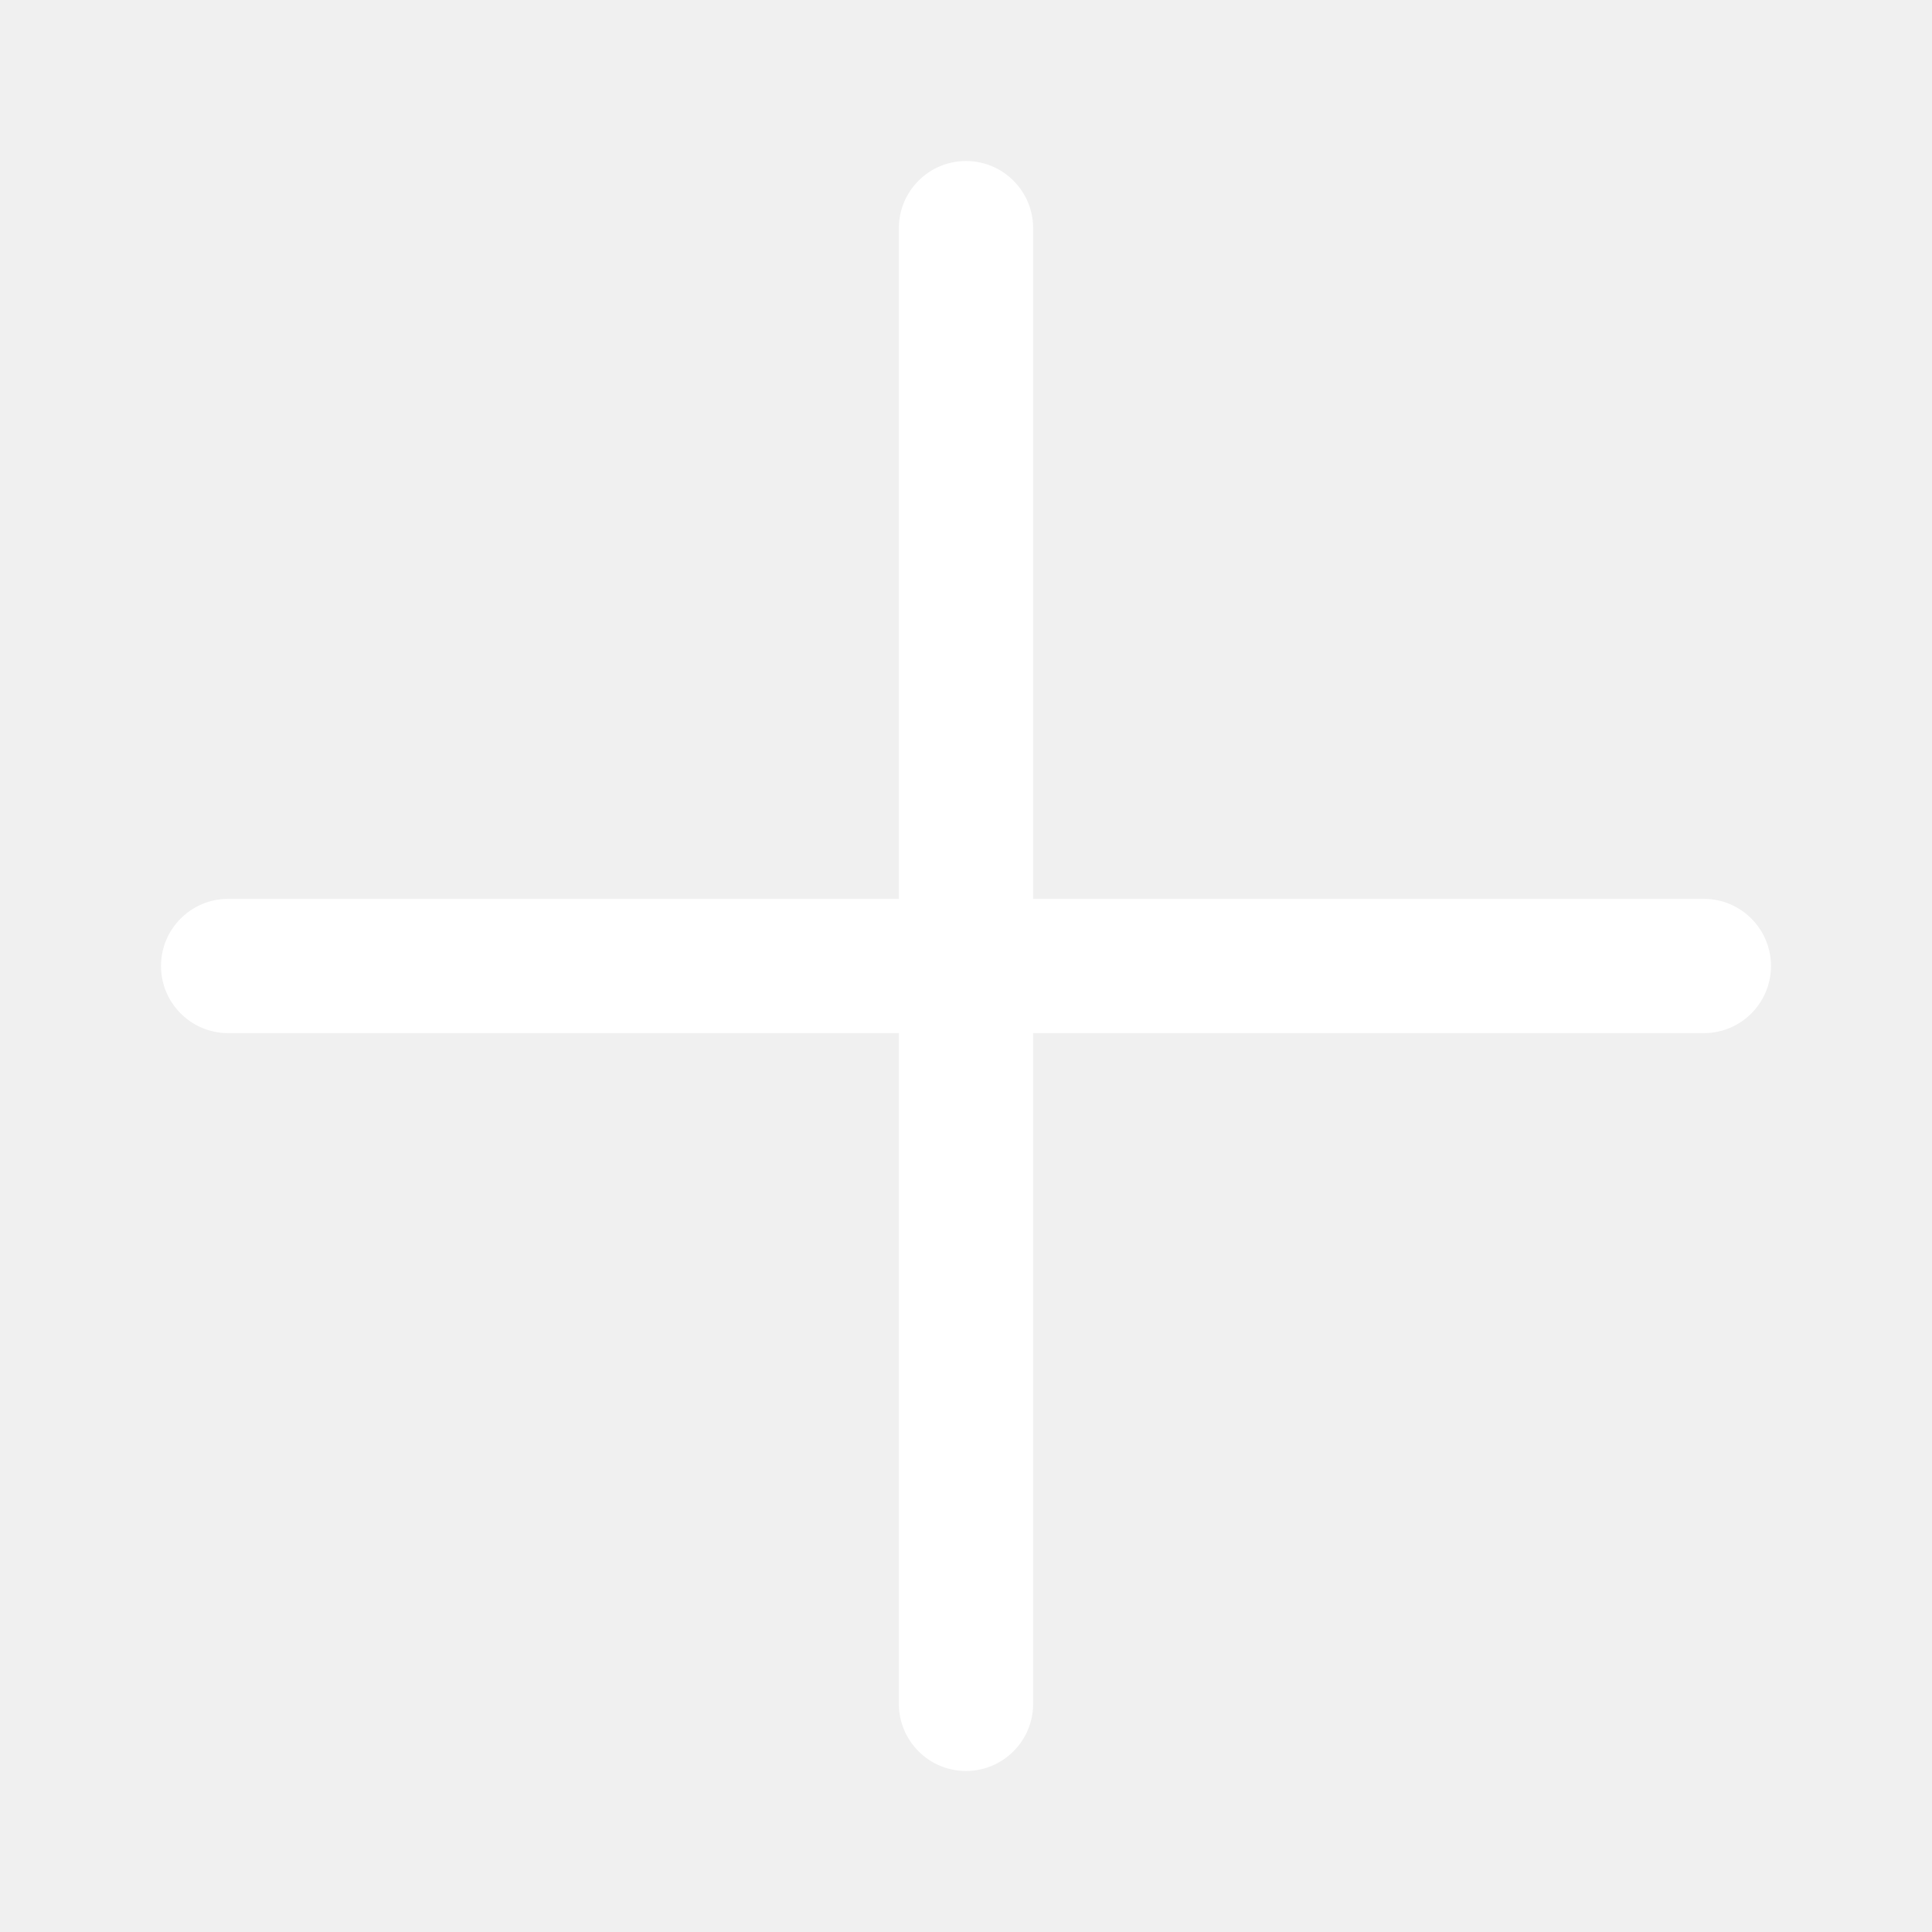
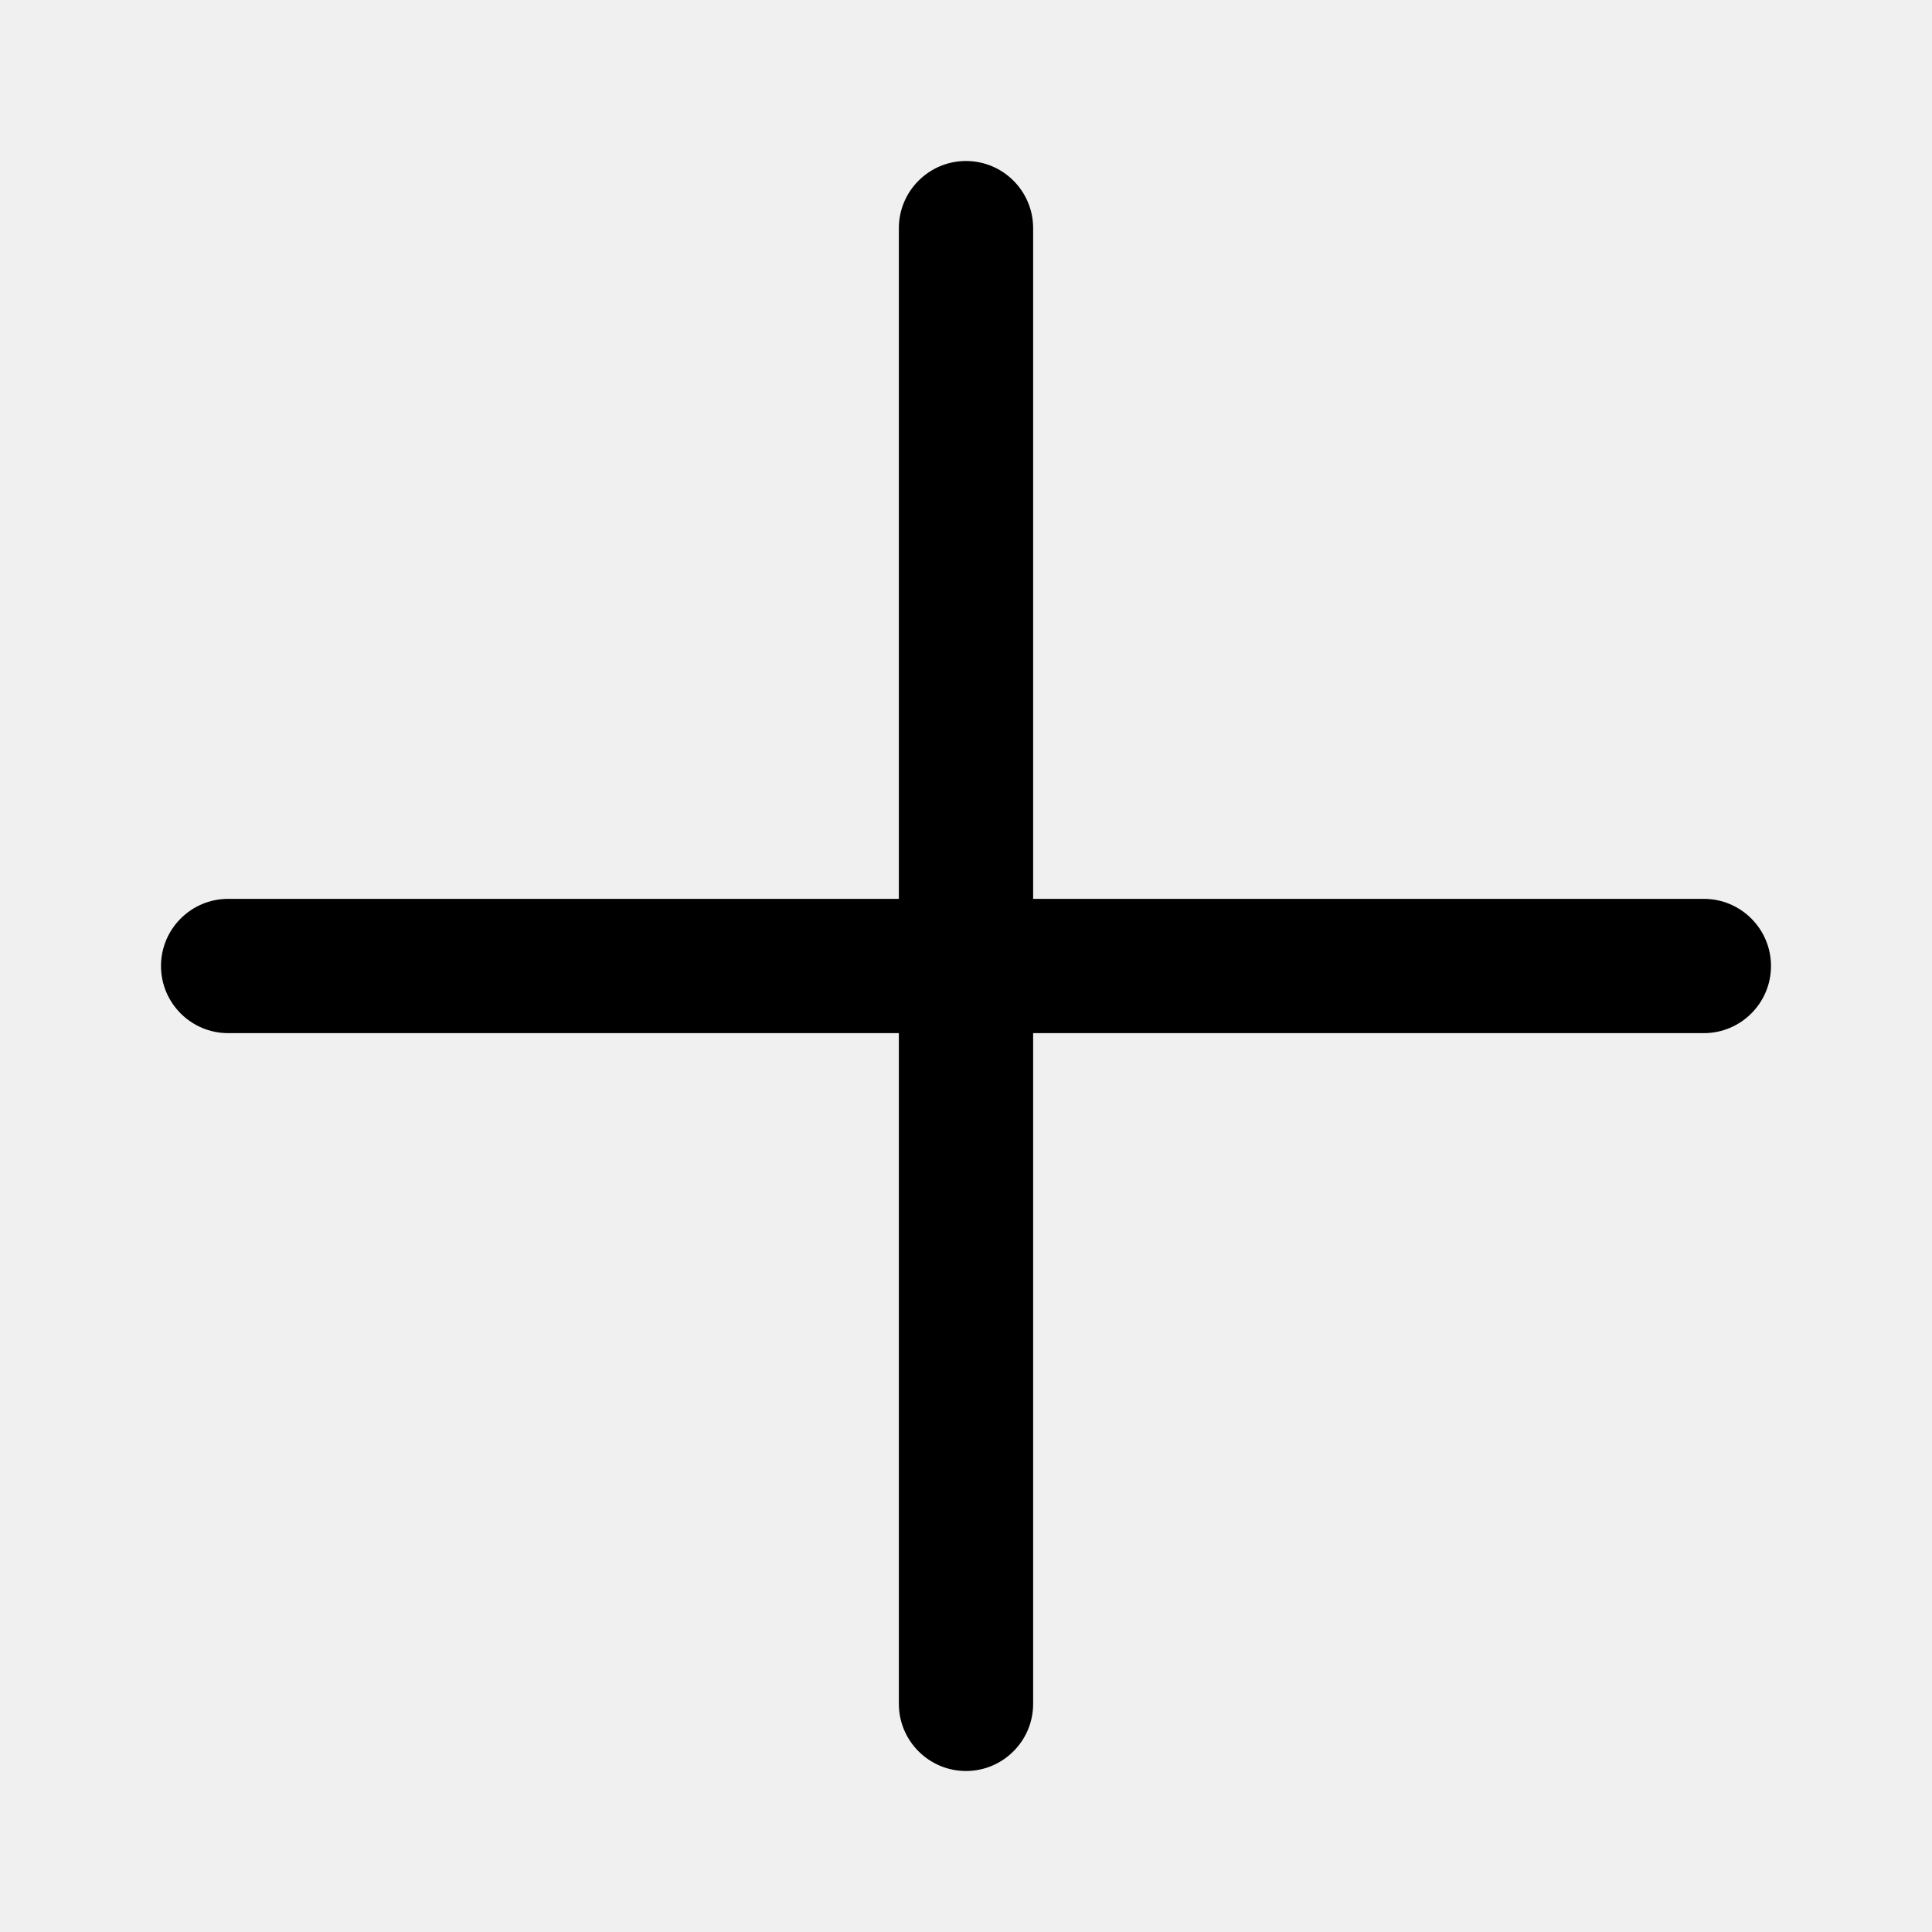
- <svg xmlns="http://www.w3.org/2000/svg" width="12" height="12" viewBox="0 0 12 12" fill="none">
-   <path fill-rule="evenodd" clip-rule="evenodd" d="M10.583 6.417H6.417V10.583C6.417 10.813 6.23 11 6 11C5.77 11 5.583 10.813 5.583 10.583V6.417H1.417C1.187 6.417 1 6.23 1 6C1 5.77 1.187 5.583 1.417 5.583H5.583V1.417C5.583 1.187 5.77 1 6 1C6.23 1 6.417 1.187 6.417 1.417V5.583H10.583C10.813 5.583 11 5.77 11 6C11 6.23 10.813 6.417 10.583 6.417Z" fill="white" />
+ <svg xmlns="http://www.w3.org/2000/svg" width="12" height="12" viewBox="0 0 12 12" fill="currentColor">
+   <path fill-rule="evenodd" clip-rule="evenodd" d="M10.583 6.417H6.417V10.583C6.417 10.813 6.23 11 6 11C5.77 11 5.583 10.813 5.583 10.583V6.417H1.417C1.187 6.417 1 6.23 1 6C1 5.77 1.187 5.583 1.417 5.583H5.583V1.417C5.583 1.187 5.77 1 6 1C6.23 1 6.417 1.187 6.417 1.417V5.583H10.583C10.813 5.583 11 5.77 11 6C11 6.23 10.813 6.417 10.583 6.417Z" fill="currentColor" />
</svg>
